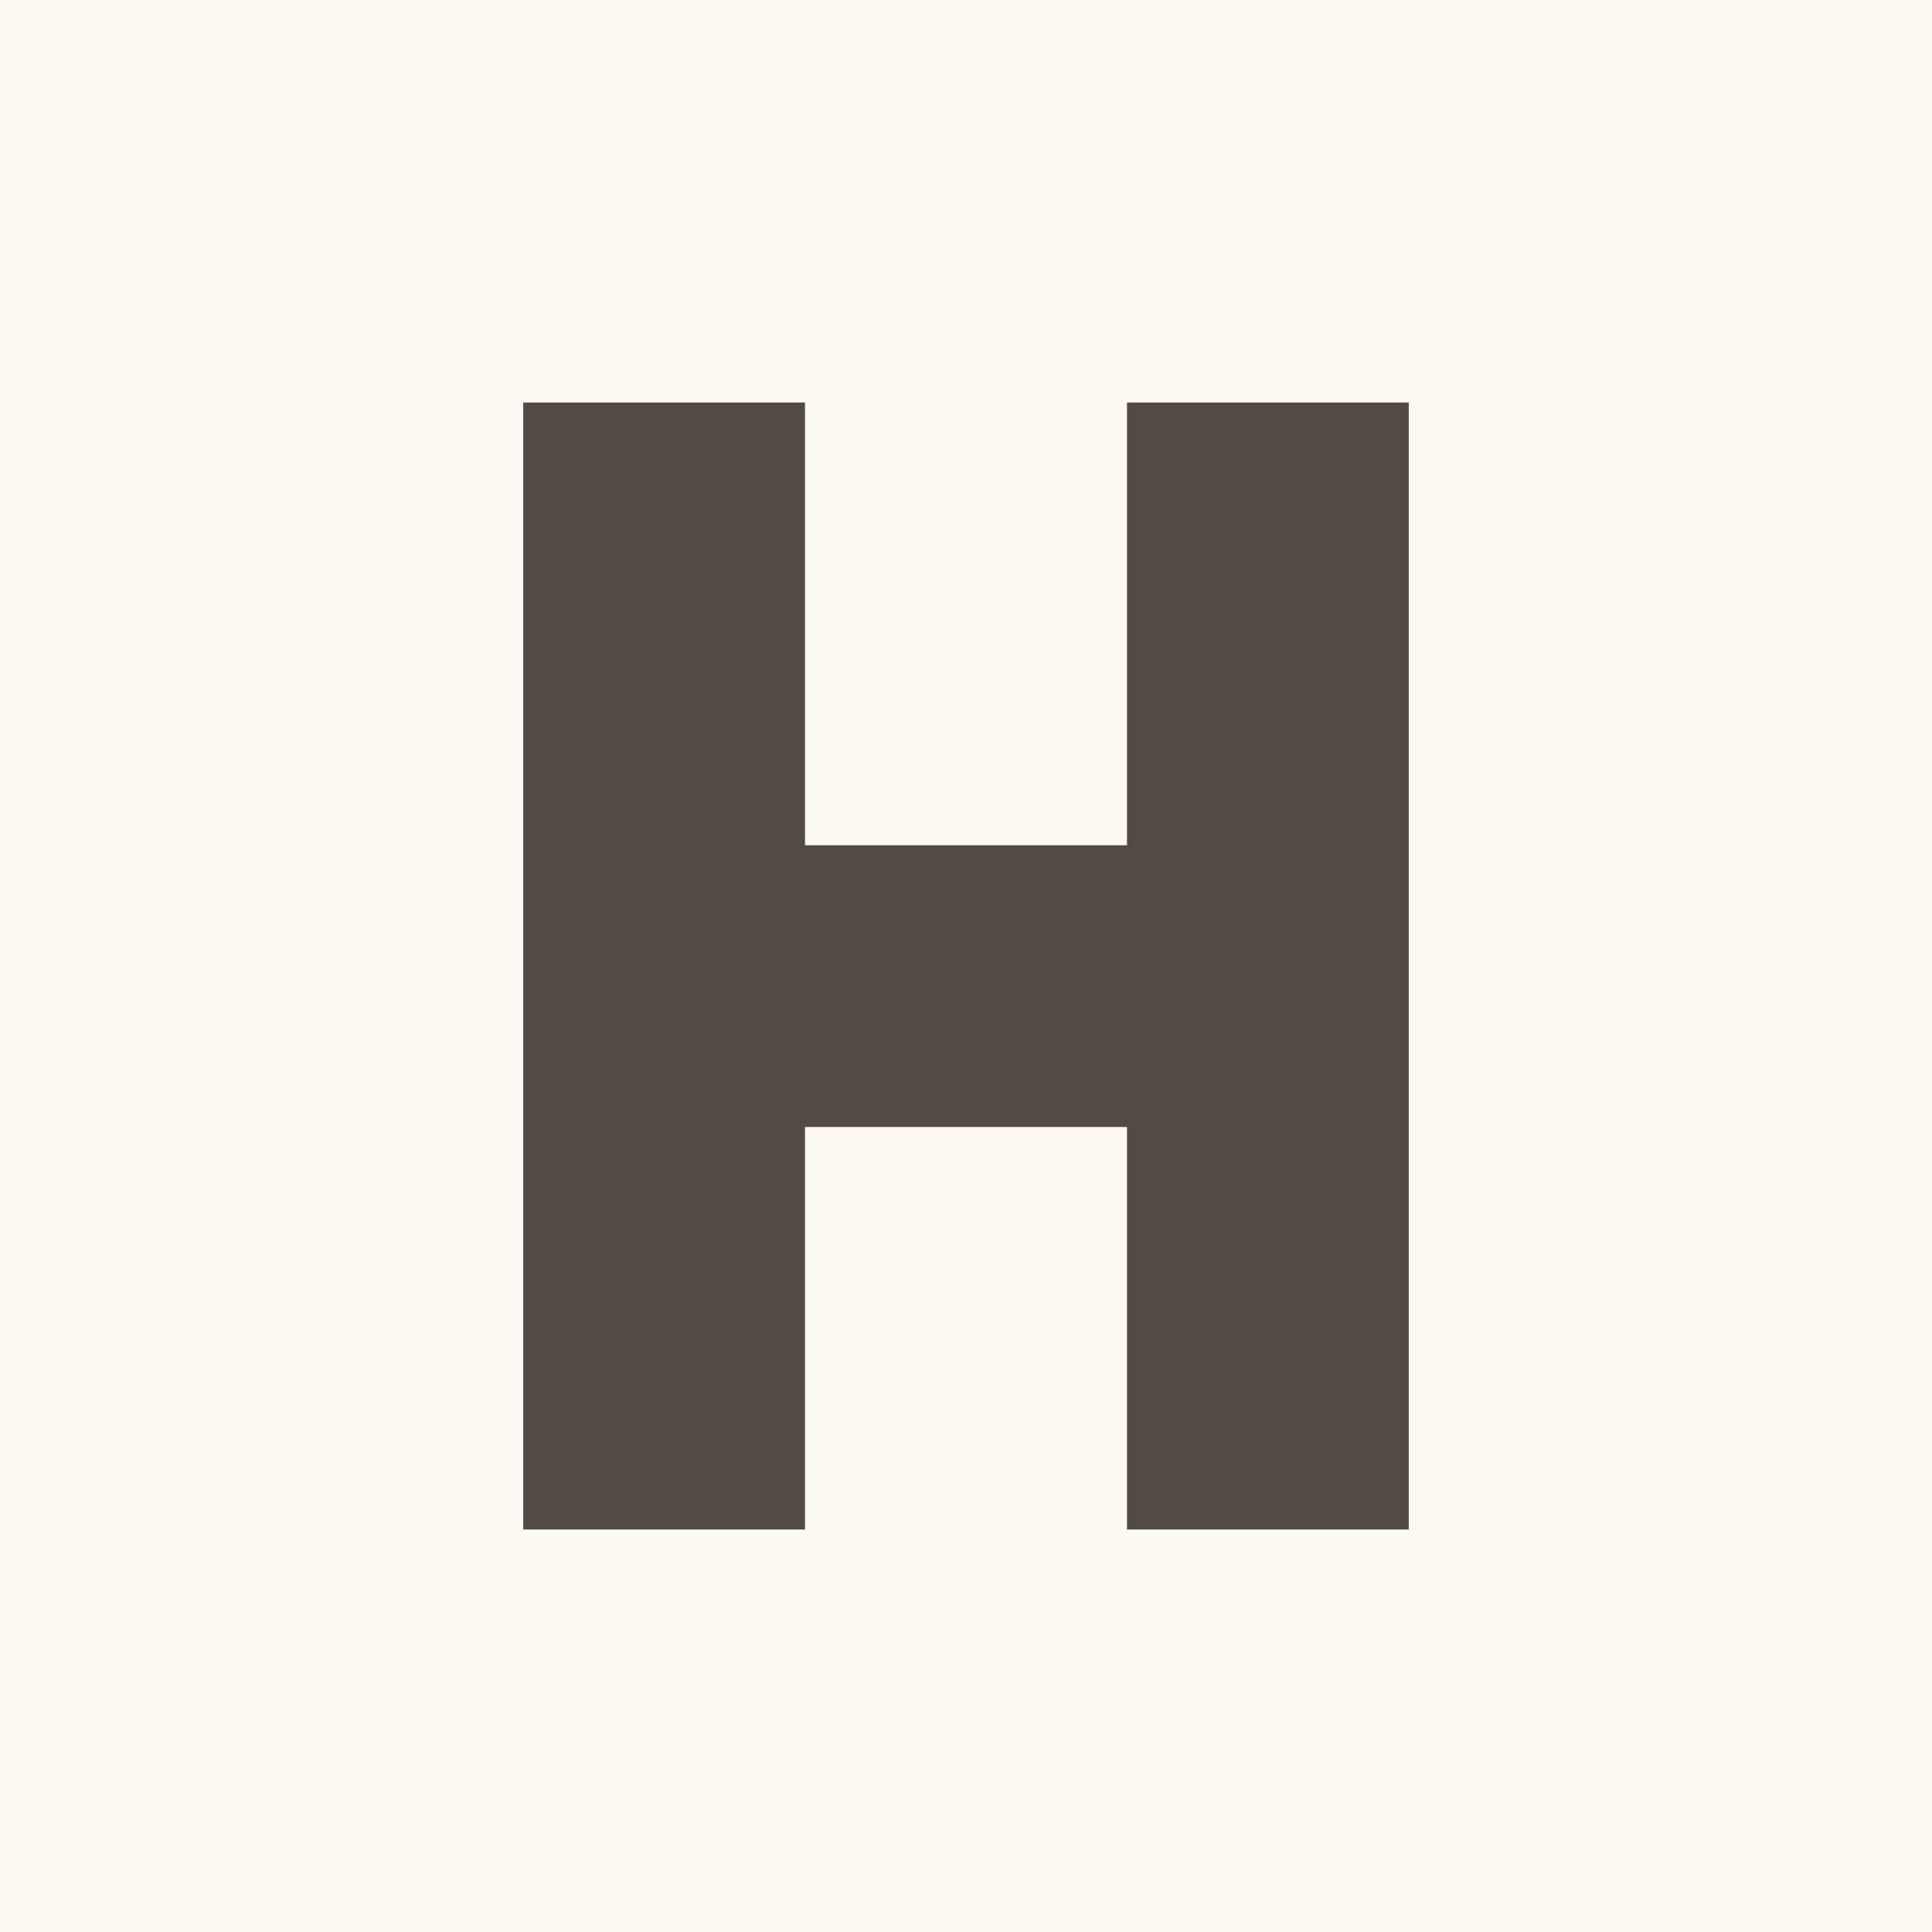
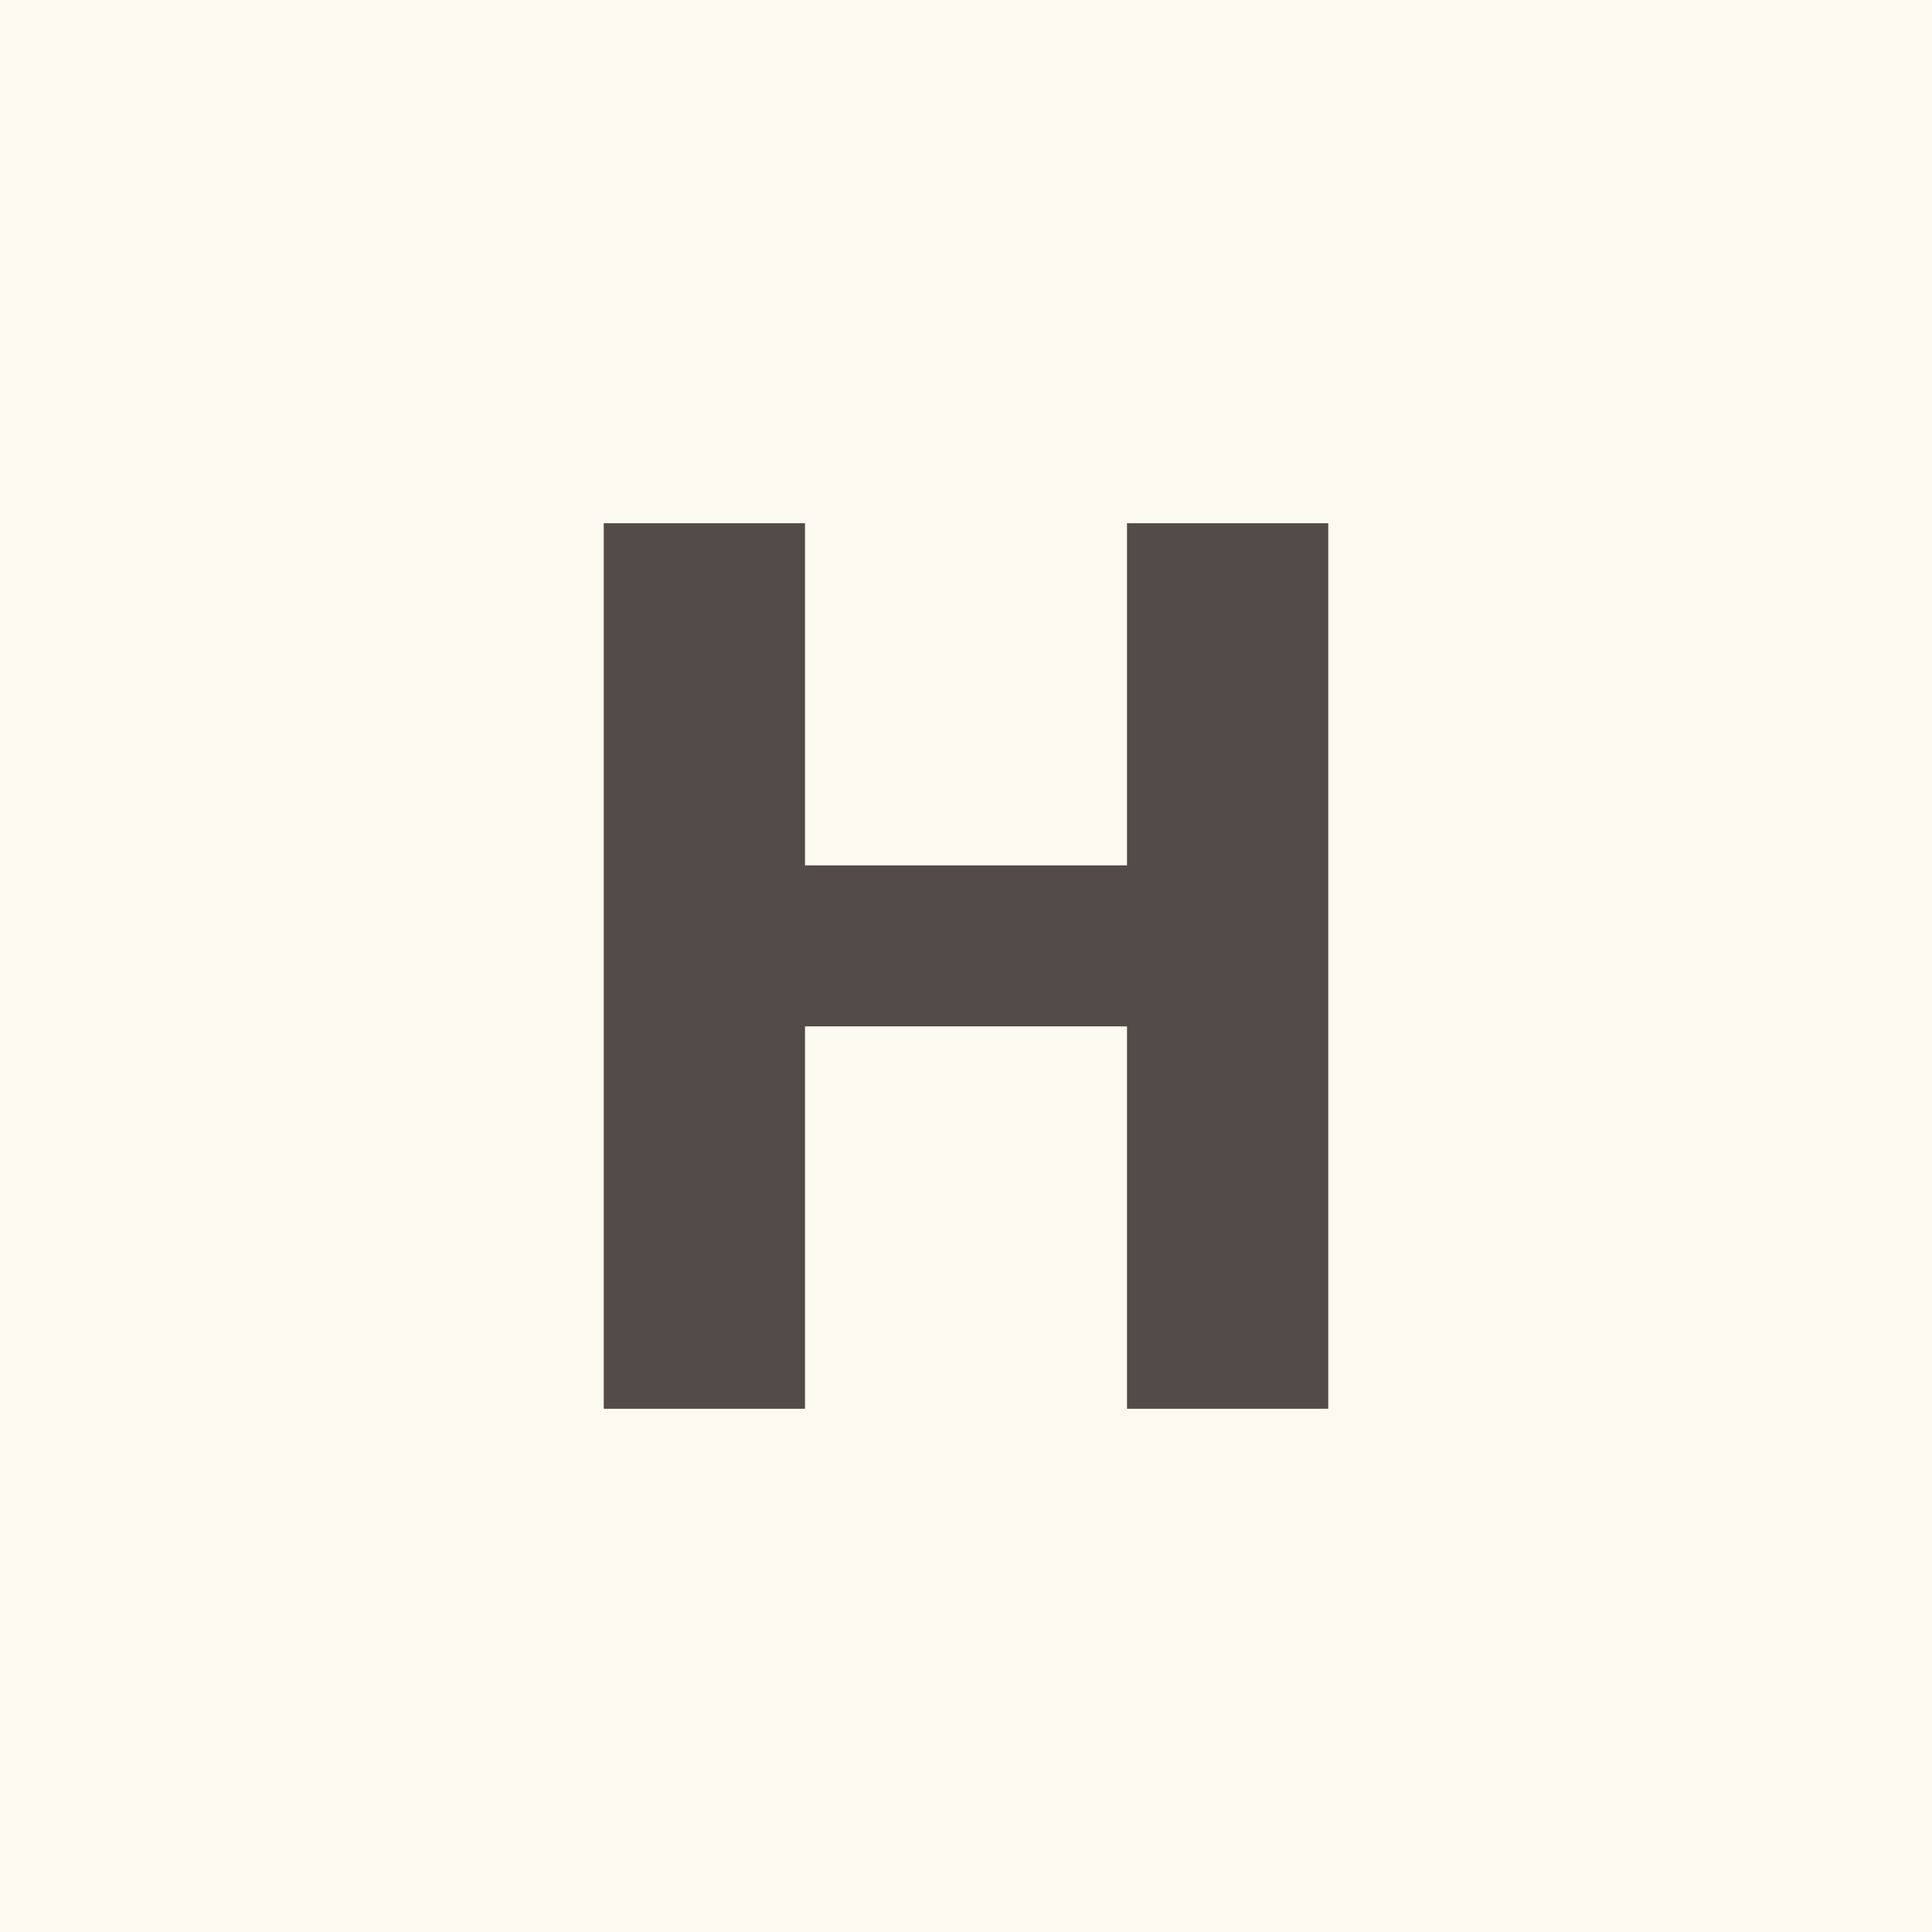
<svg xmlns="http://www.w3.org/2000/svg" version="1.1" width="768" height="768" viewBox="0 0 768 768">
-   <rect style="fill:#fcf9f0" width="800" height="800" x="-16" y="-16" />
-   <path d="m 560,608 0,-448 -112,0 0,176 -128,0 0,-176 -112,0 0,448 112,0 0,-160 128,0 0,160 z" style="fill:#534a46" />
+   <rect width="800" height="800" x="-16" y="-16" style="fill:#fcf9f0" />
+   <path d="m 240,208 0,352 80,0 0,-152 128,0 0,152 80,0 0,-352 -80,0 0,136 -128,0 0,-136 z" style="fill:#534b47" />
</svg>
